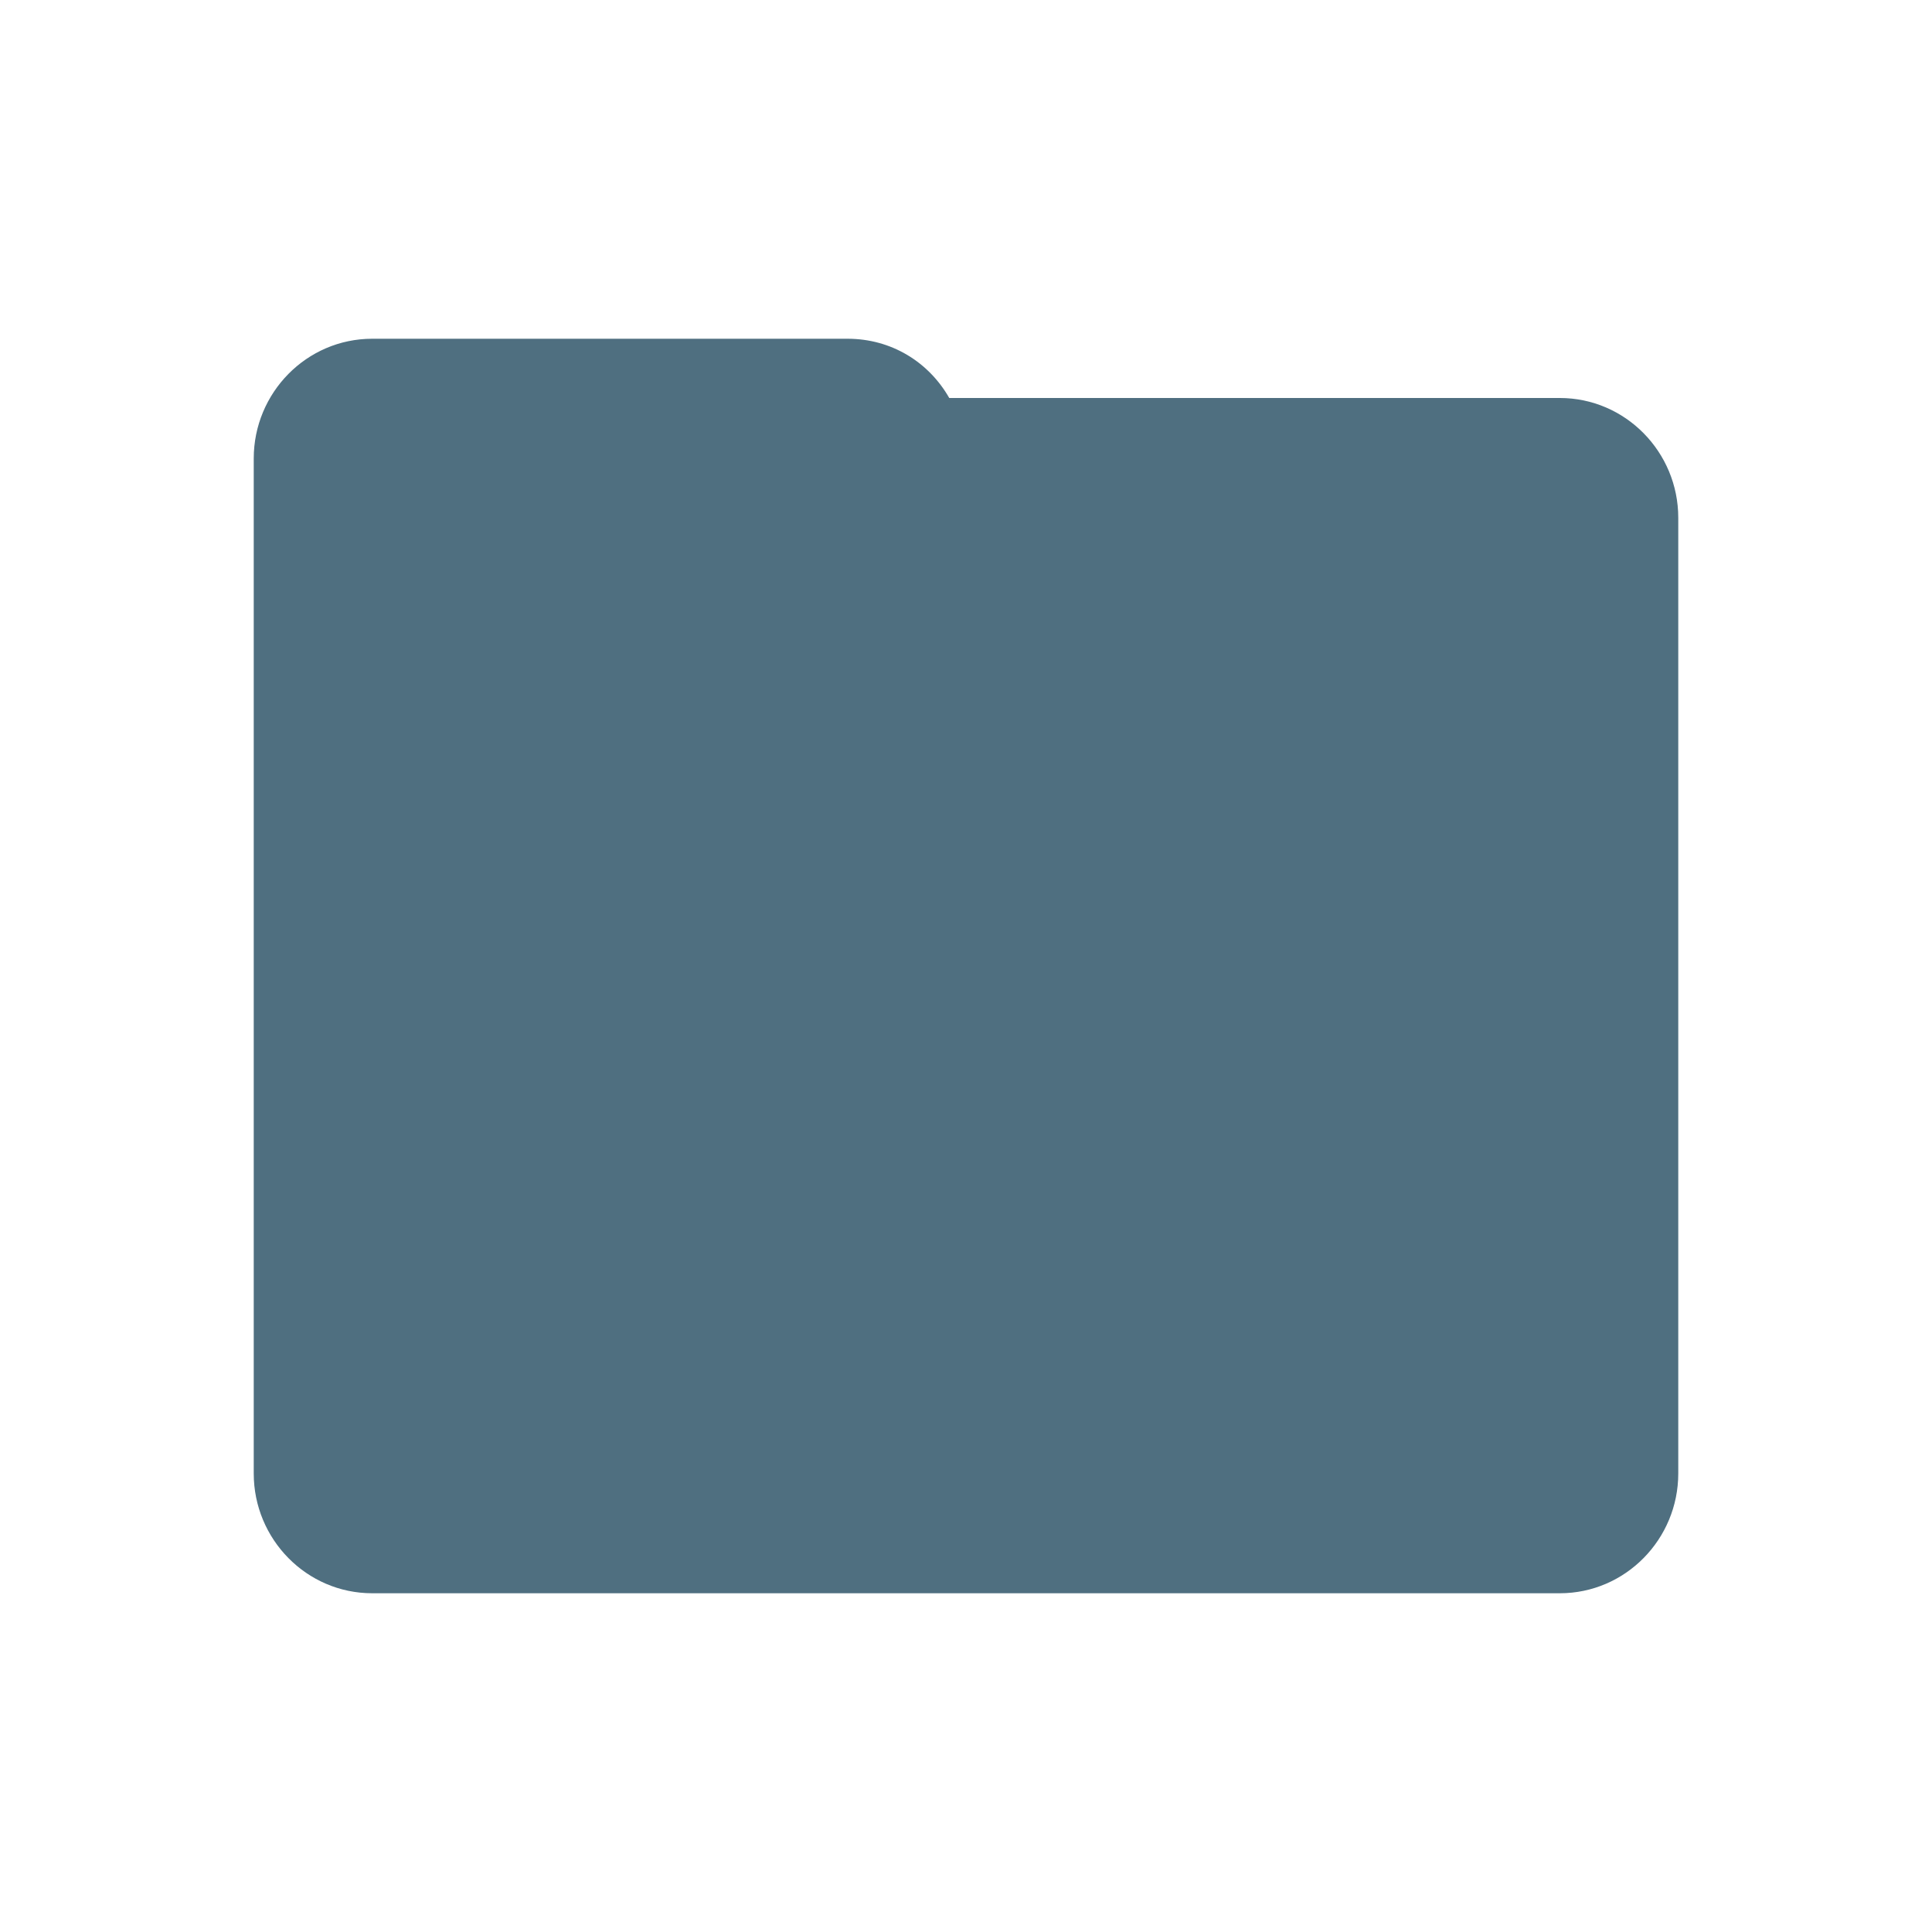
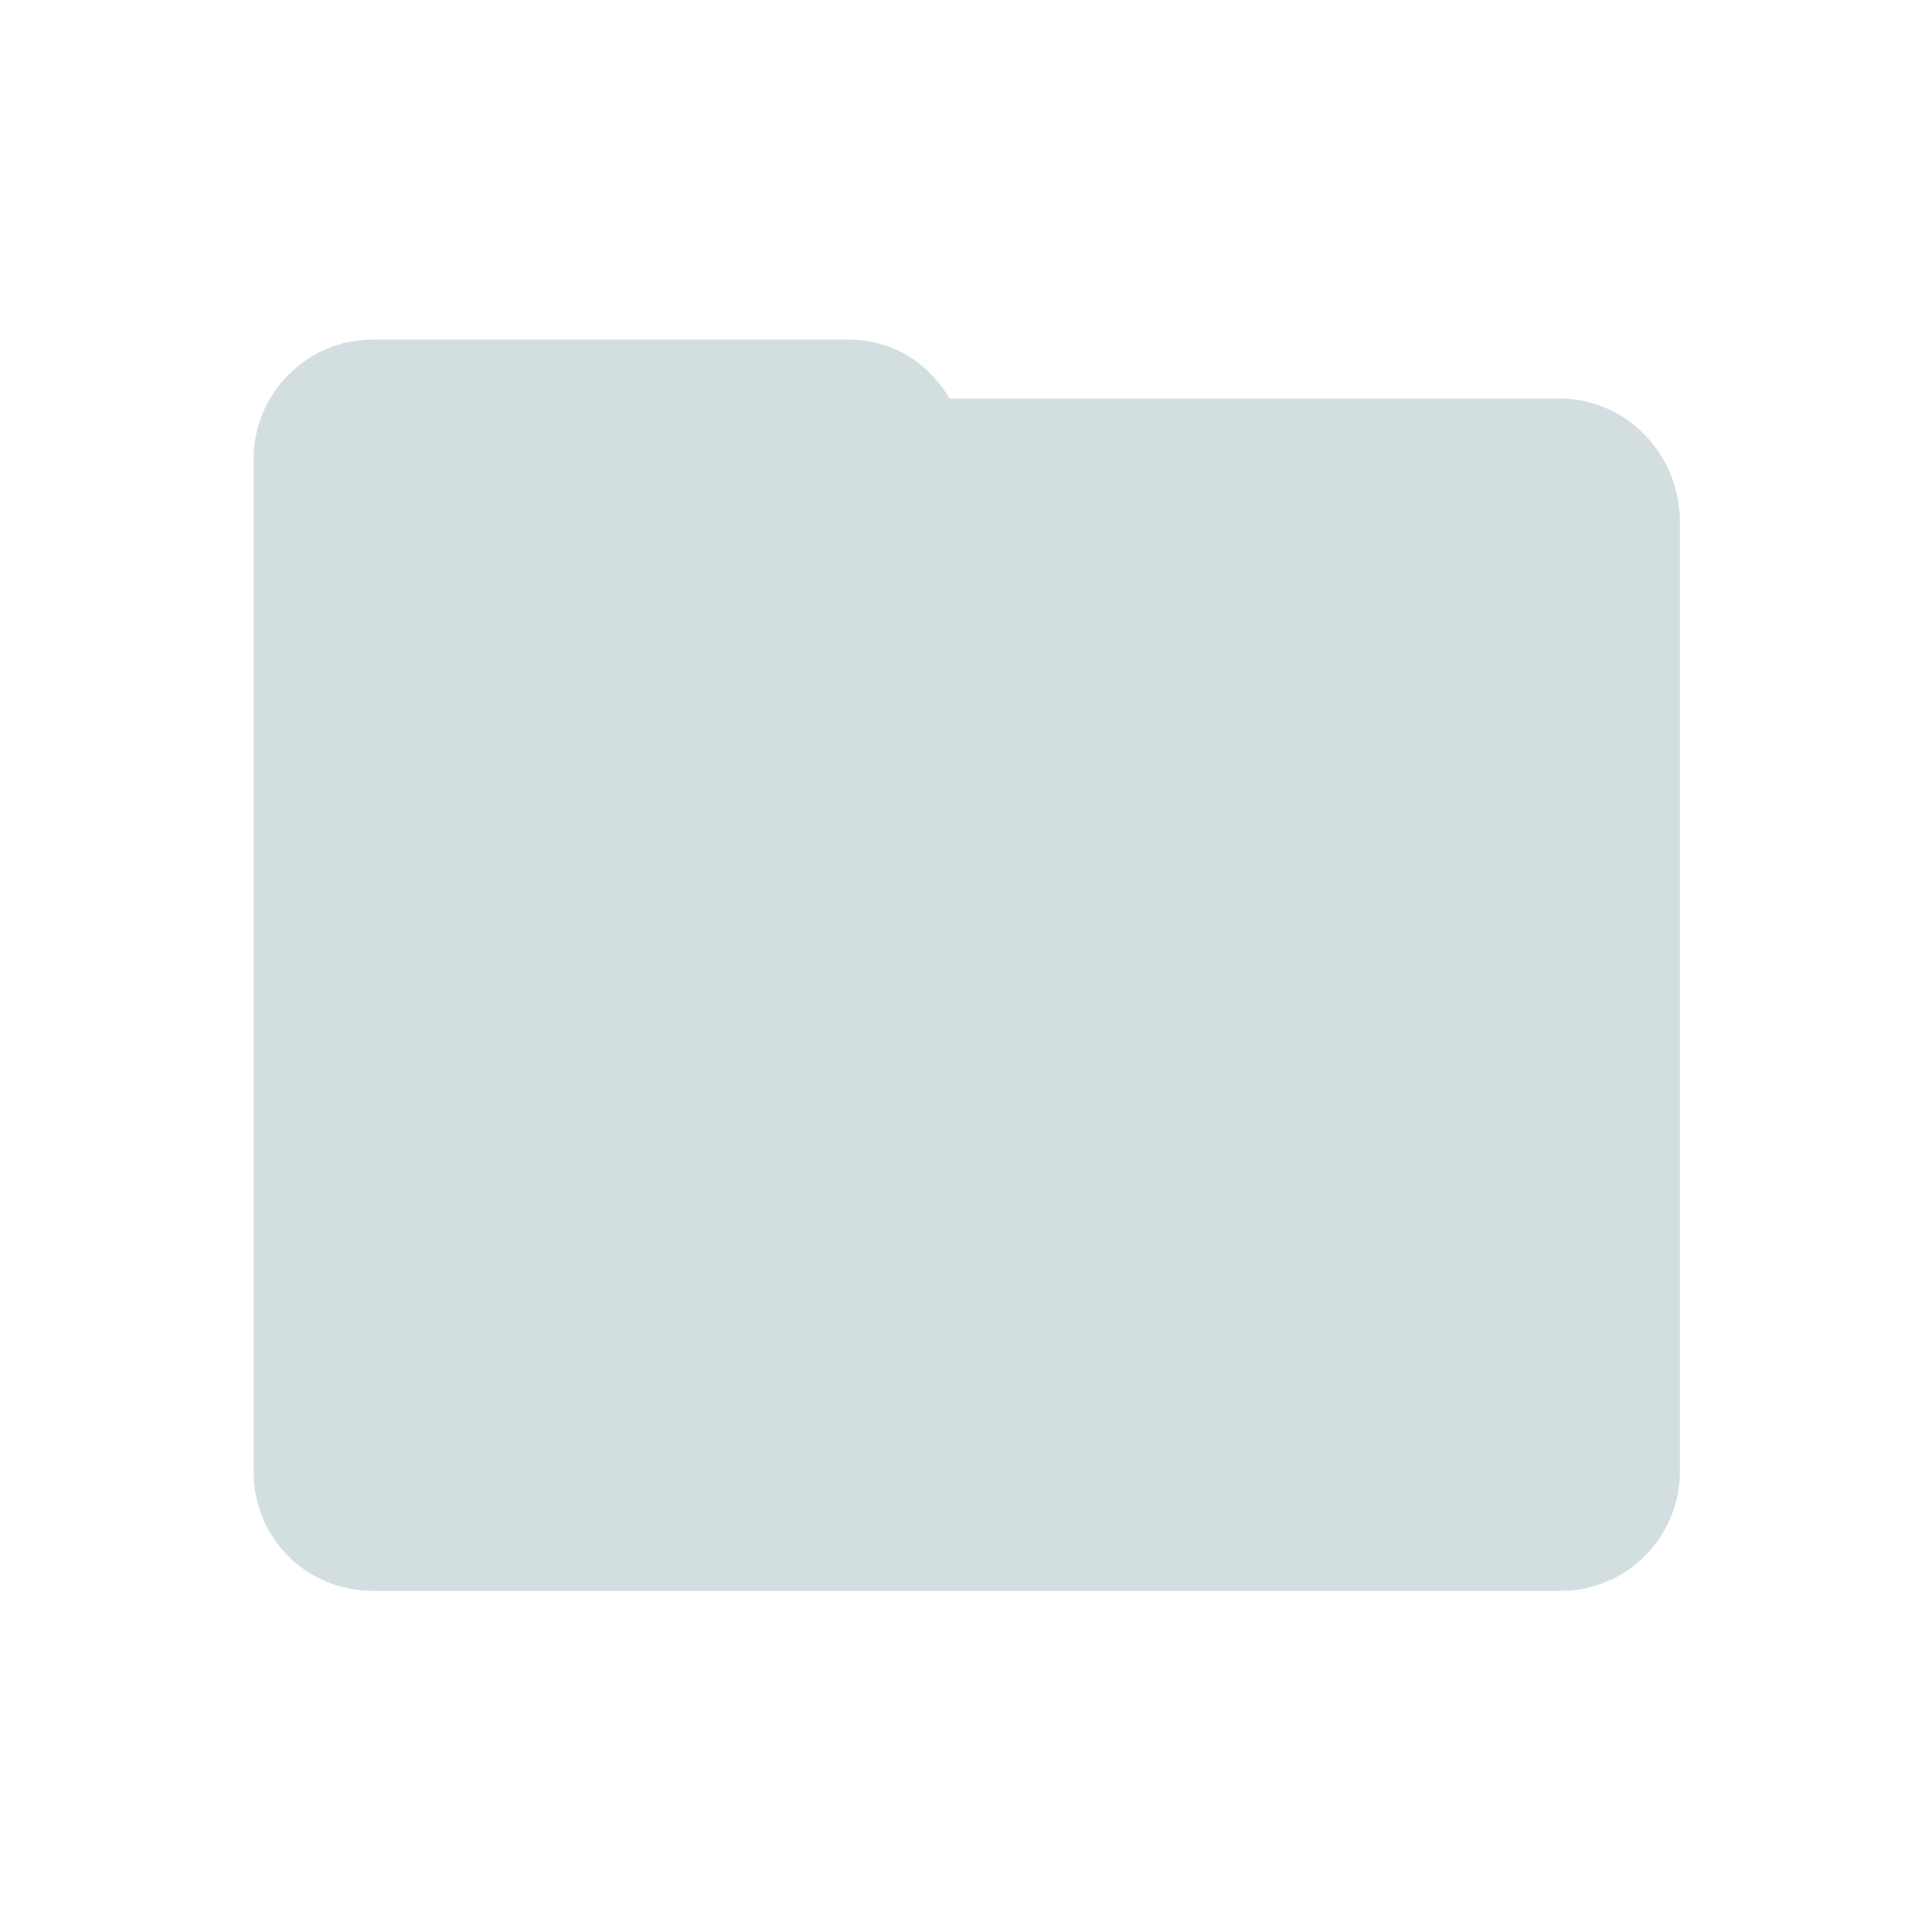
- <svg xmlns="http://www.w3.org/2000/svg" version="1.1" id="Layer_1" x="0px" y="0px" viewBox="0 0 150 150" enable-background="new 0 0 150 150" xml:space="preserve">
-   <path fill="#4F6F80" d="M121.1,30.9H73.7c-1.6-2.8-4.5-4.6-7.9-4.6H28.9c-5.1,0-9.2,4.2-9.2,9.3v23.2v4.6v32.5v4.6v9.3v4.6  c0,5.1,4.1,9.3,9.2,9.3h92.2c5.1,0,9.2-4.2,9.2-9.3v-4.6v-9.3v-4.6V63.4v-9.3v-4.6v-9.3C130.3,35.1,126.2,30.9,121.1,30.9z" />
+ <svg xmlns="http://www.w3.org/2000/svg" version="1.1" id="Layer_1" x="0px" y="0px" viewBox="0 0 128 128" enable-background="new 0 0 128 128" xml:space="preserve">
+   <path fill="#D3DEE1" d="M103.3,26.4H62.9c-1.4-2.4-3.8-3.9-6.7-3.9H24.7c-4.4,0-7.9,3.6-7.9,7.9v19.8v3.9v27.7v3.9v7.9v3.9  c0,4.4,3.5,7.9,7.9,7.9h78.7c4.4,0,7.9-3.6,7.9-7.9v-3.9v-7.9v-3.9V54.1v-7.9v-3.9v-7.9C111.2,30,107.7,26.4,103.3,26.4z" />
</svg>
